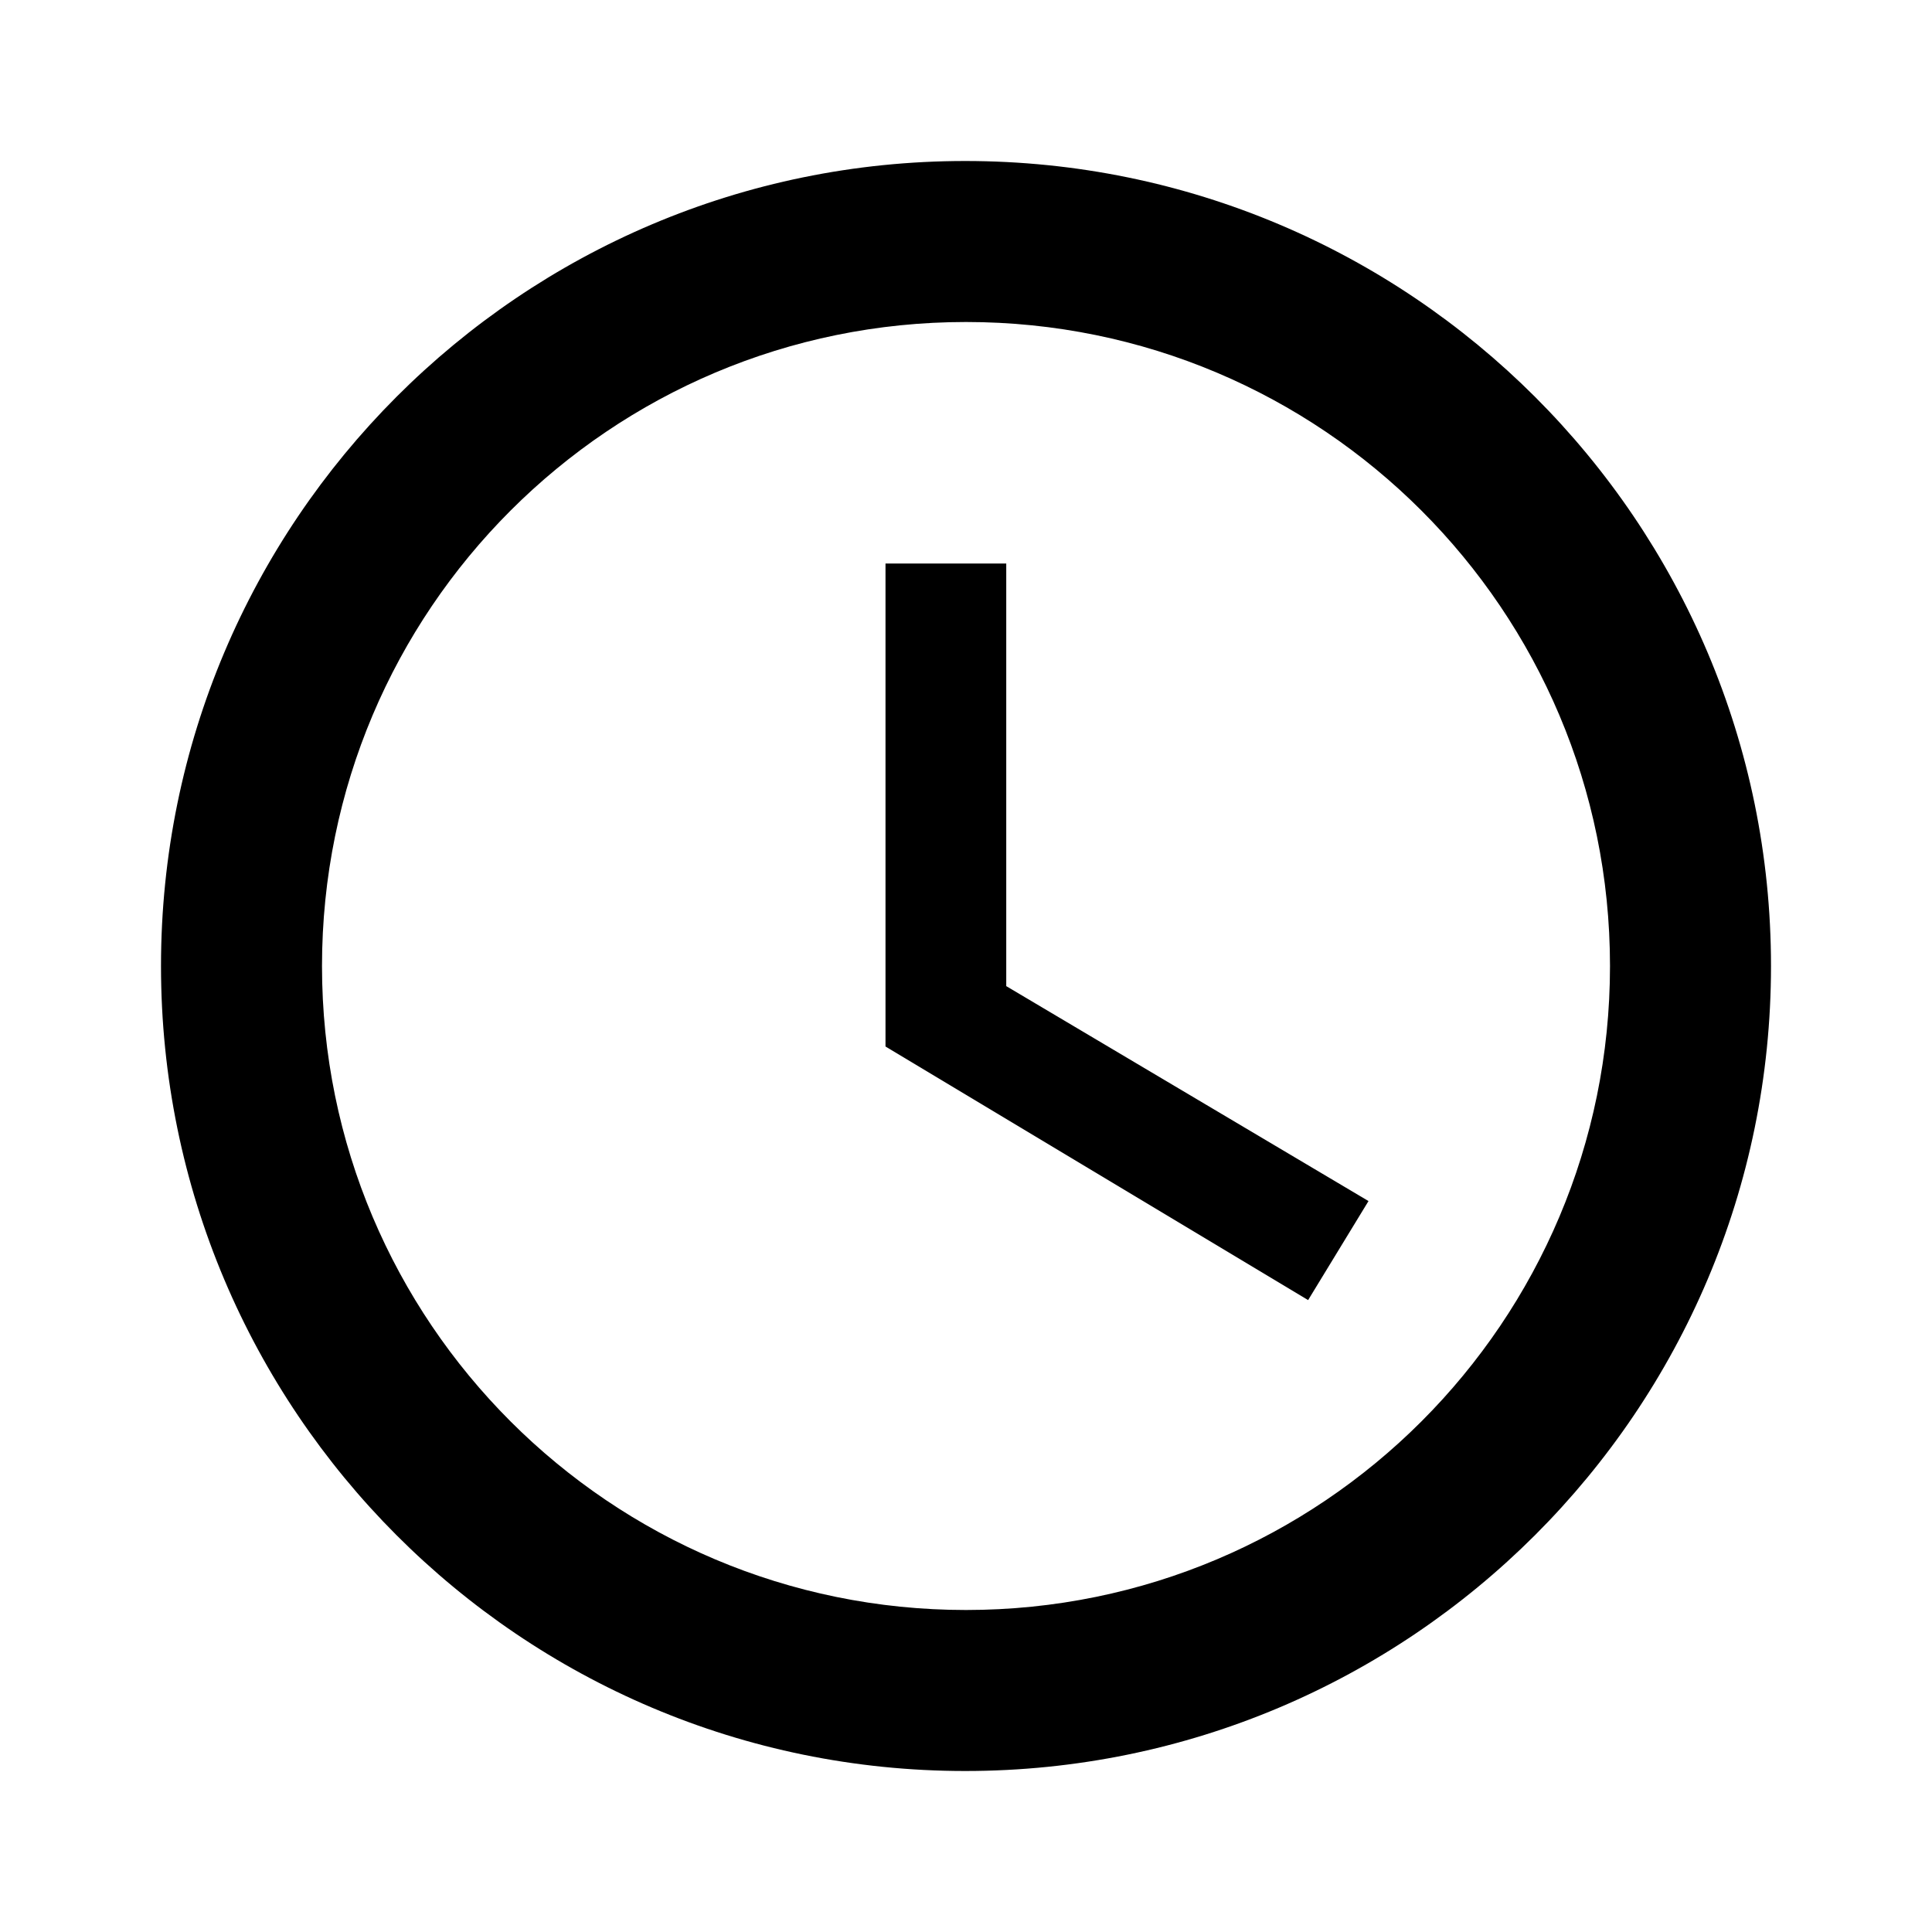
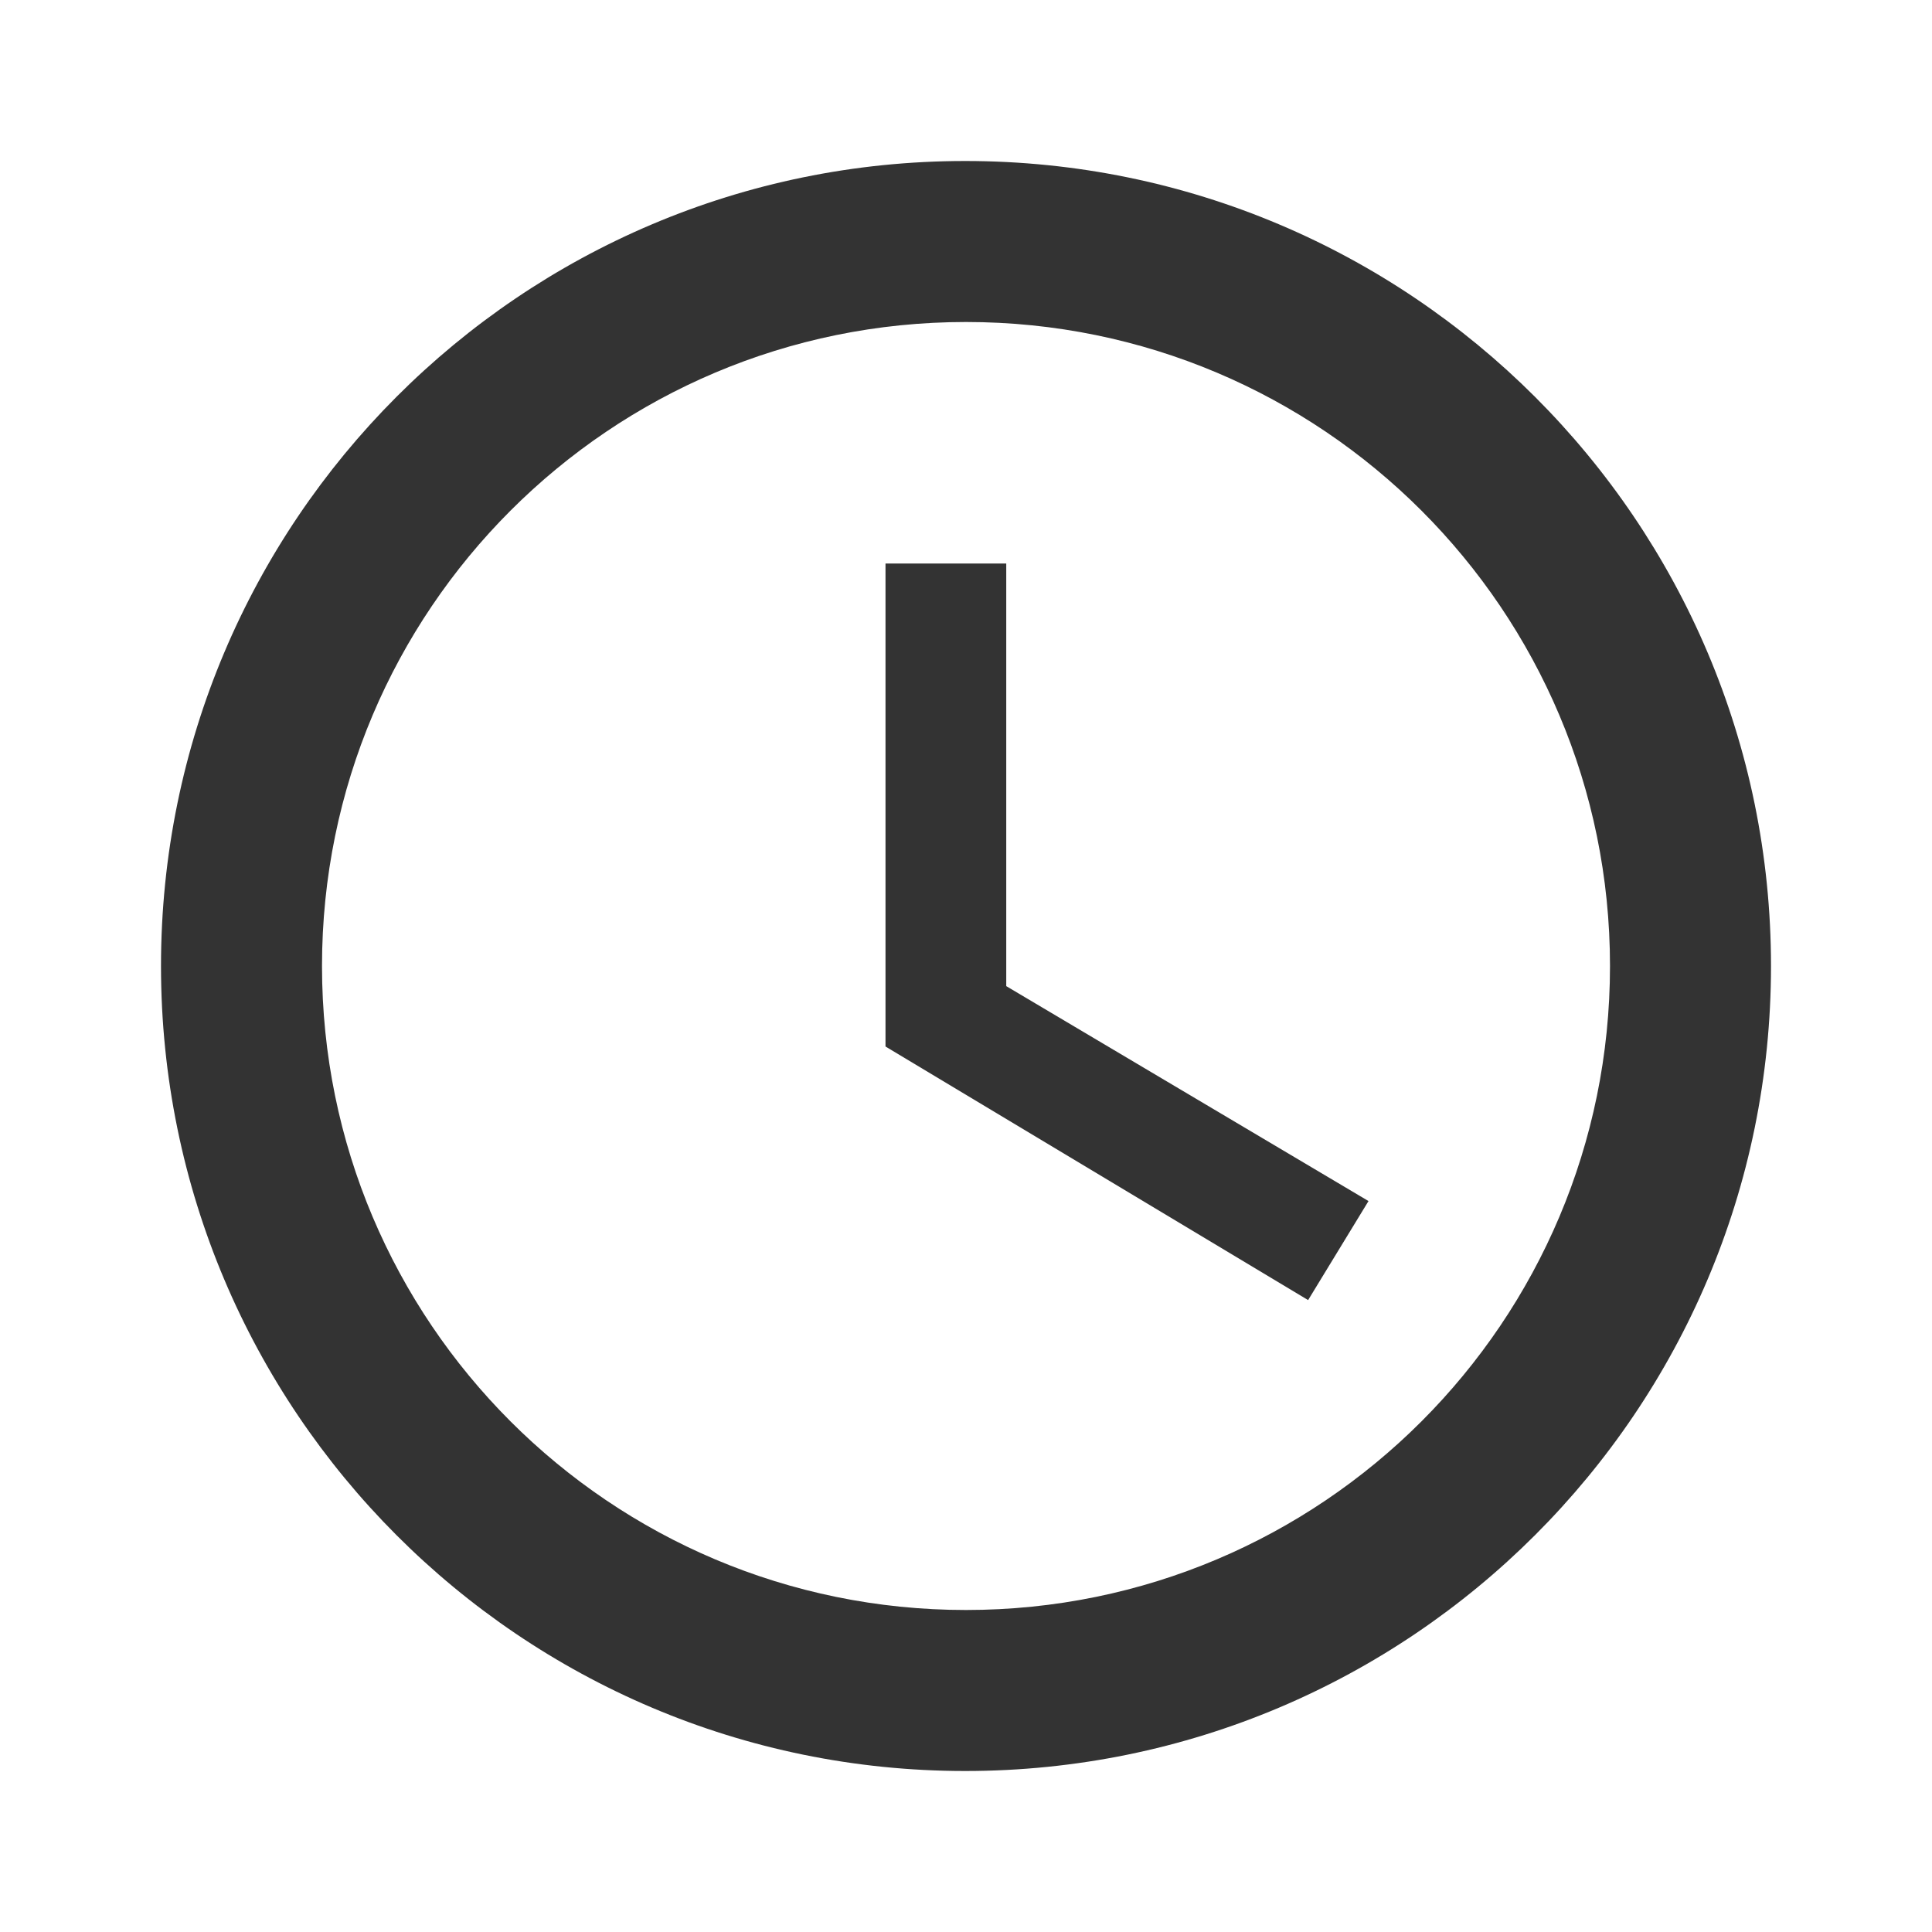
- <svg xmlns="http://www.w3.org/2000/svg" height="24" viewBox="0 0 24 24" width="24">
-   <path d="M0 0h24v24H0V0z" fill="none" />
-   <path d="M11.99 2C6.47 2 2 6.48 2 12s4.47 10 9.99 10C17.52 22 22 17.52 22 12S17.52 2 11.99 2zM12 20c-4.42 0-8-3.58-8-8s3.58-8 8-8 8 3.58 8 8-3.58 8-8 8zm.5-13H11v6l5.25 3.15.75-1.23-4.5-2.67z" />
+ <svg xmlns="http://www.w3.org/2000/svg" width="24" height="24" viewBox="0 0 24 24" fill="none">
+   <path d="M11.99 2C6.47 2 2 6.48 2 12C2 17.52 6.47 22 11.99 22C17.52 22 22 17.52 22 12C22 6.48 17.52 2 11.99 2ZM12 20C7.58 20 4 16.42 4 12C4 7.58 7.58 4 12 4C16.42 4 20 7.58 20 12C20 16.42 16.42 20 12 20ZM12.5 7H11V13L16.25 16.15L17 14.92L12.5 12.25V7Z" fill="#333333" />
</svg>
